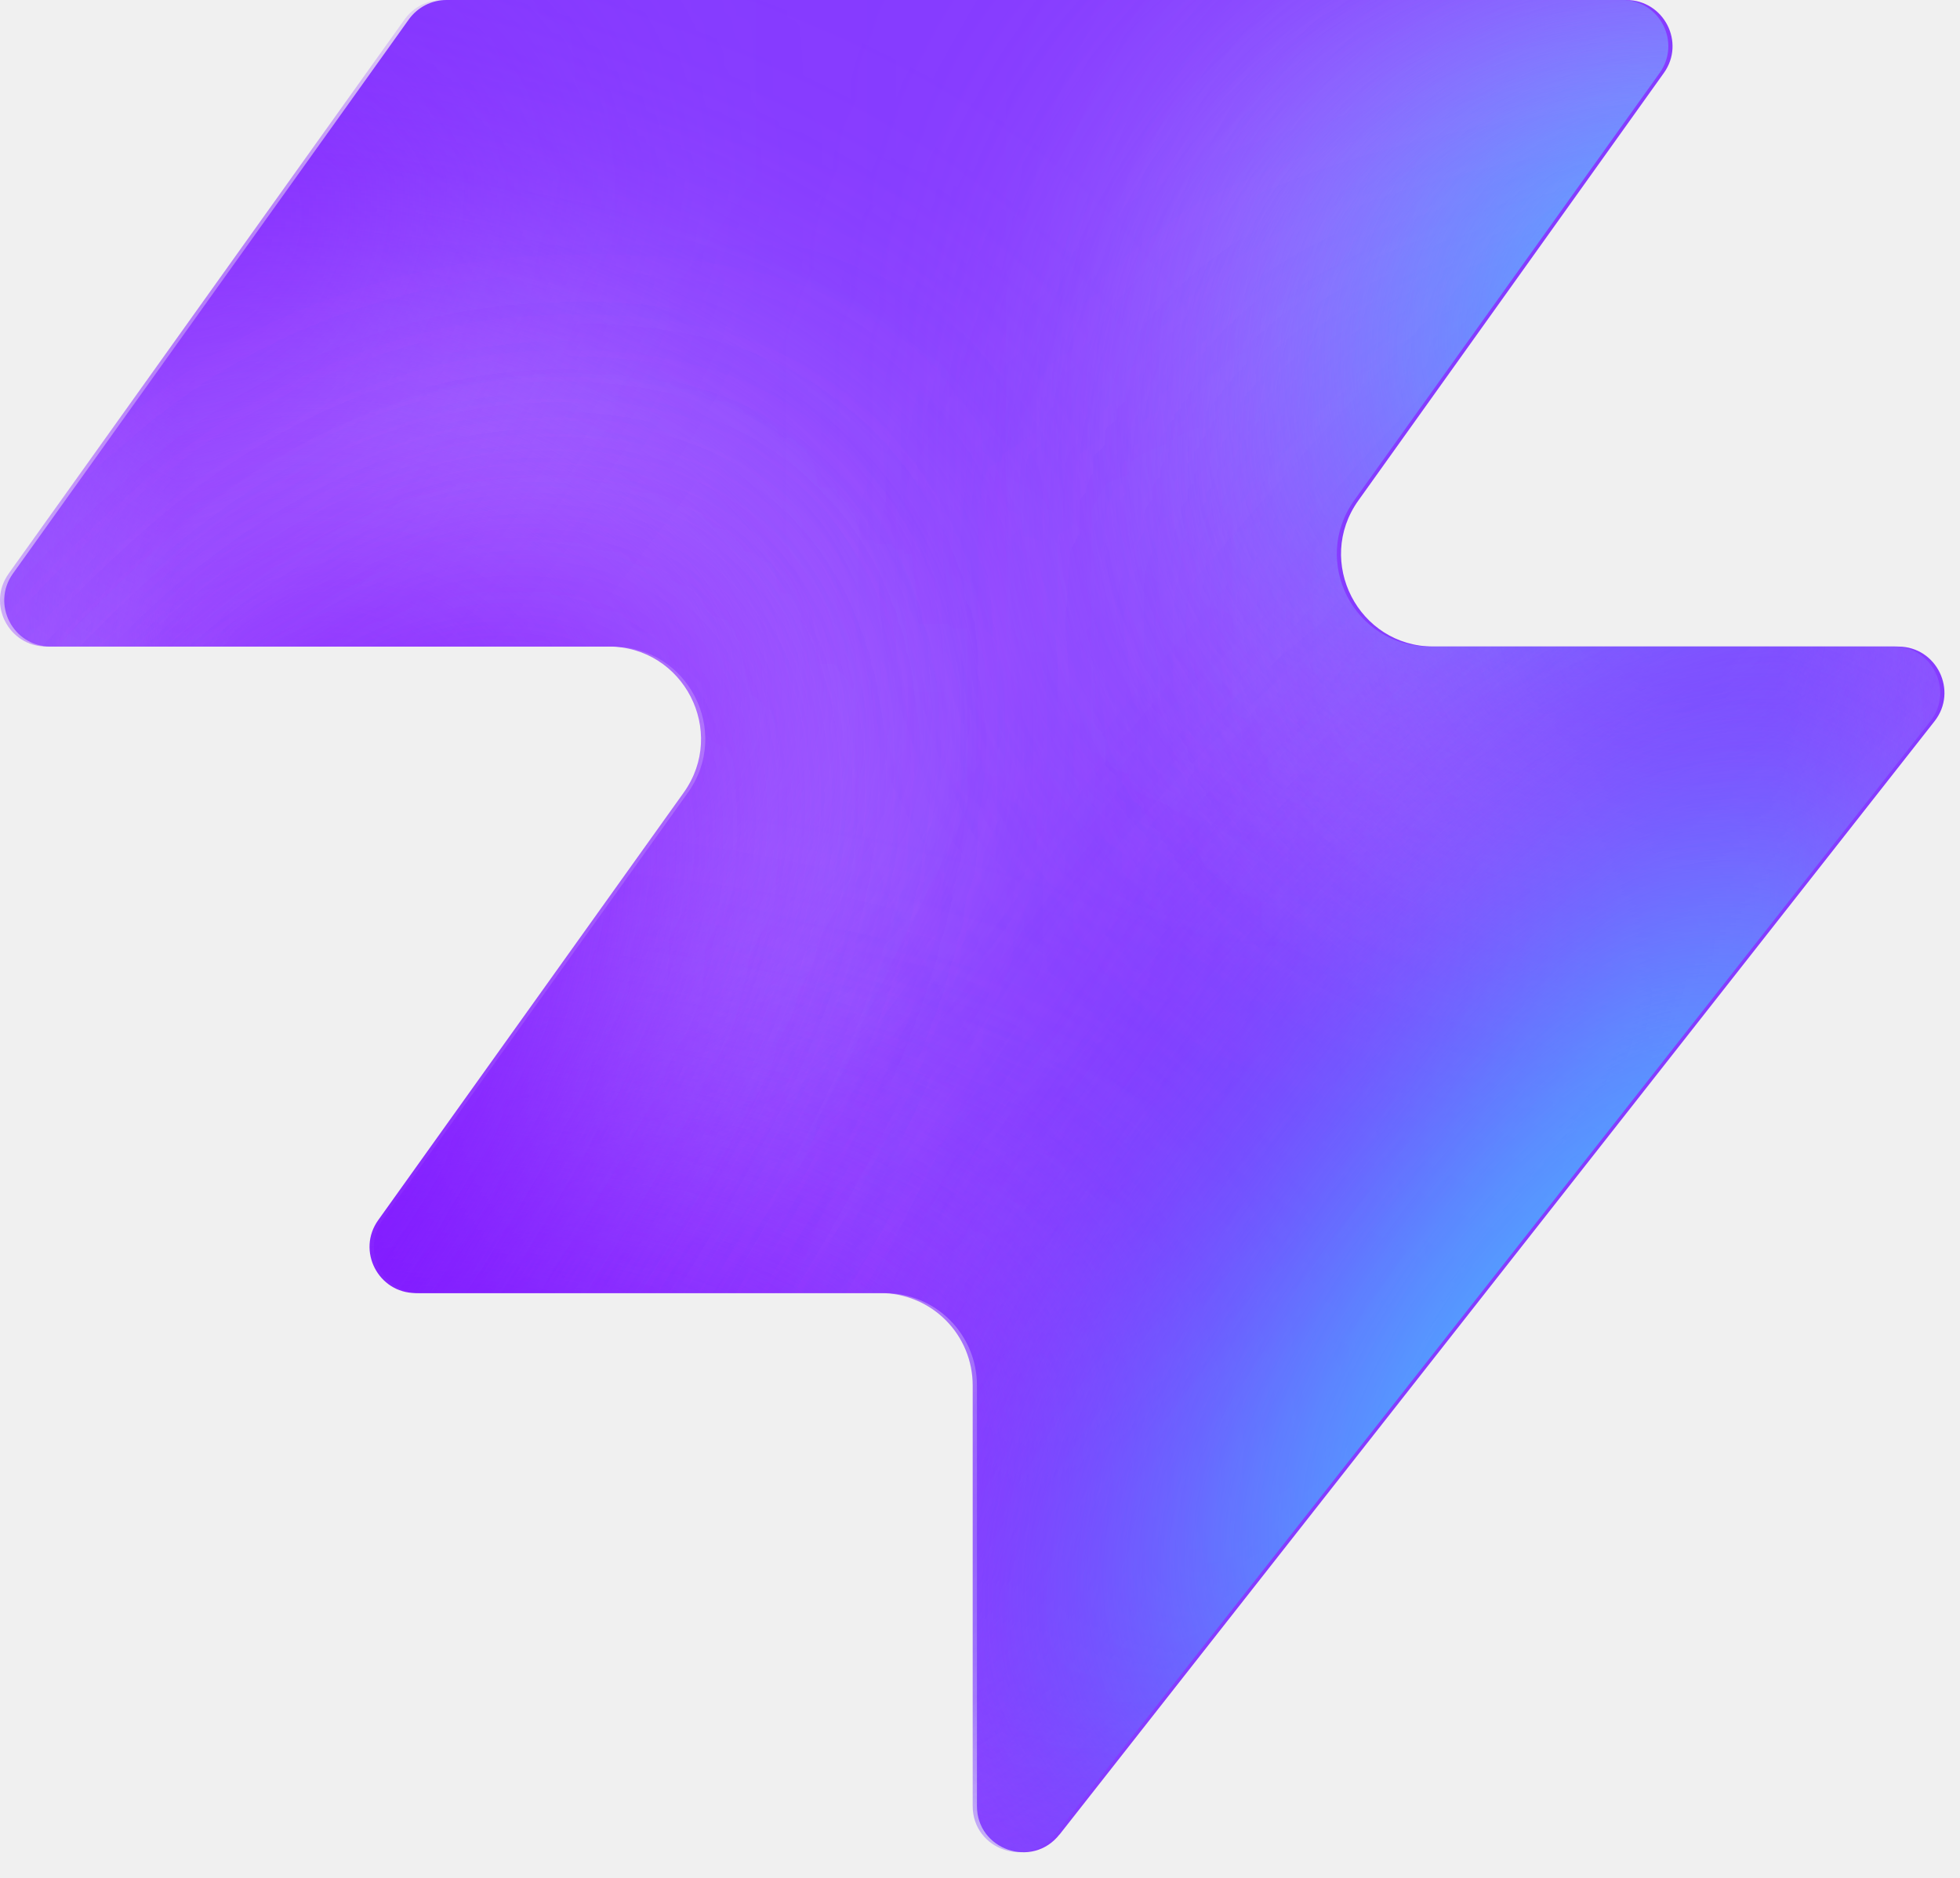
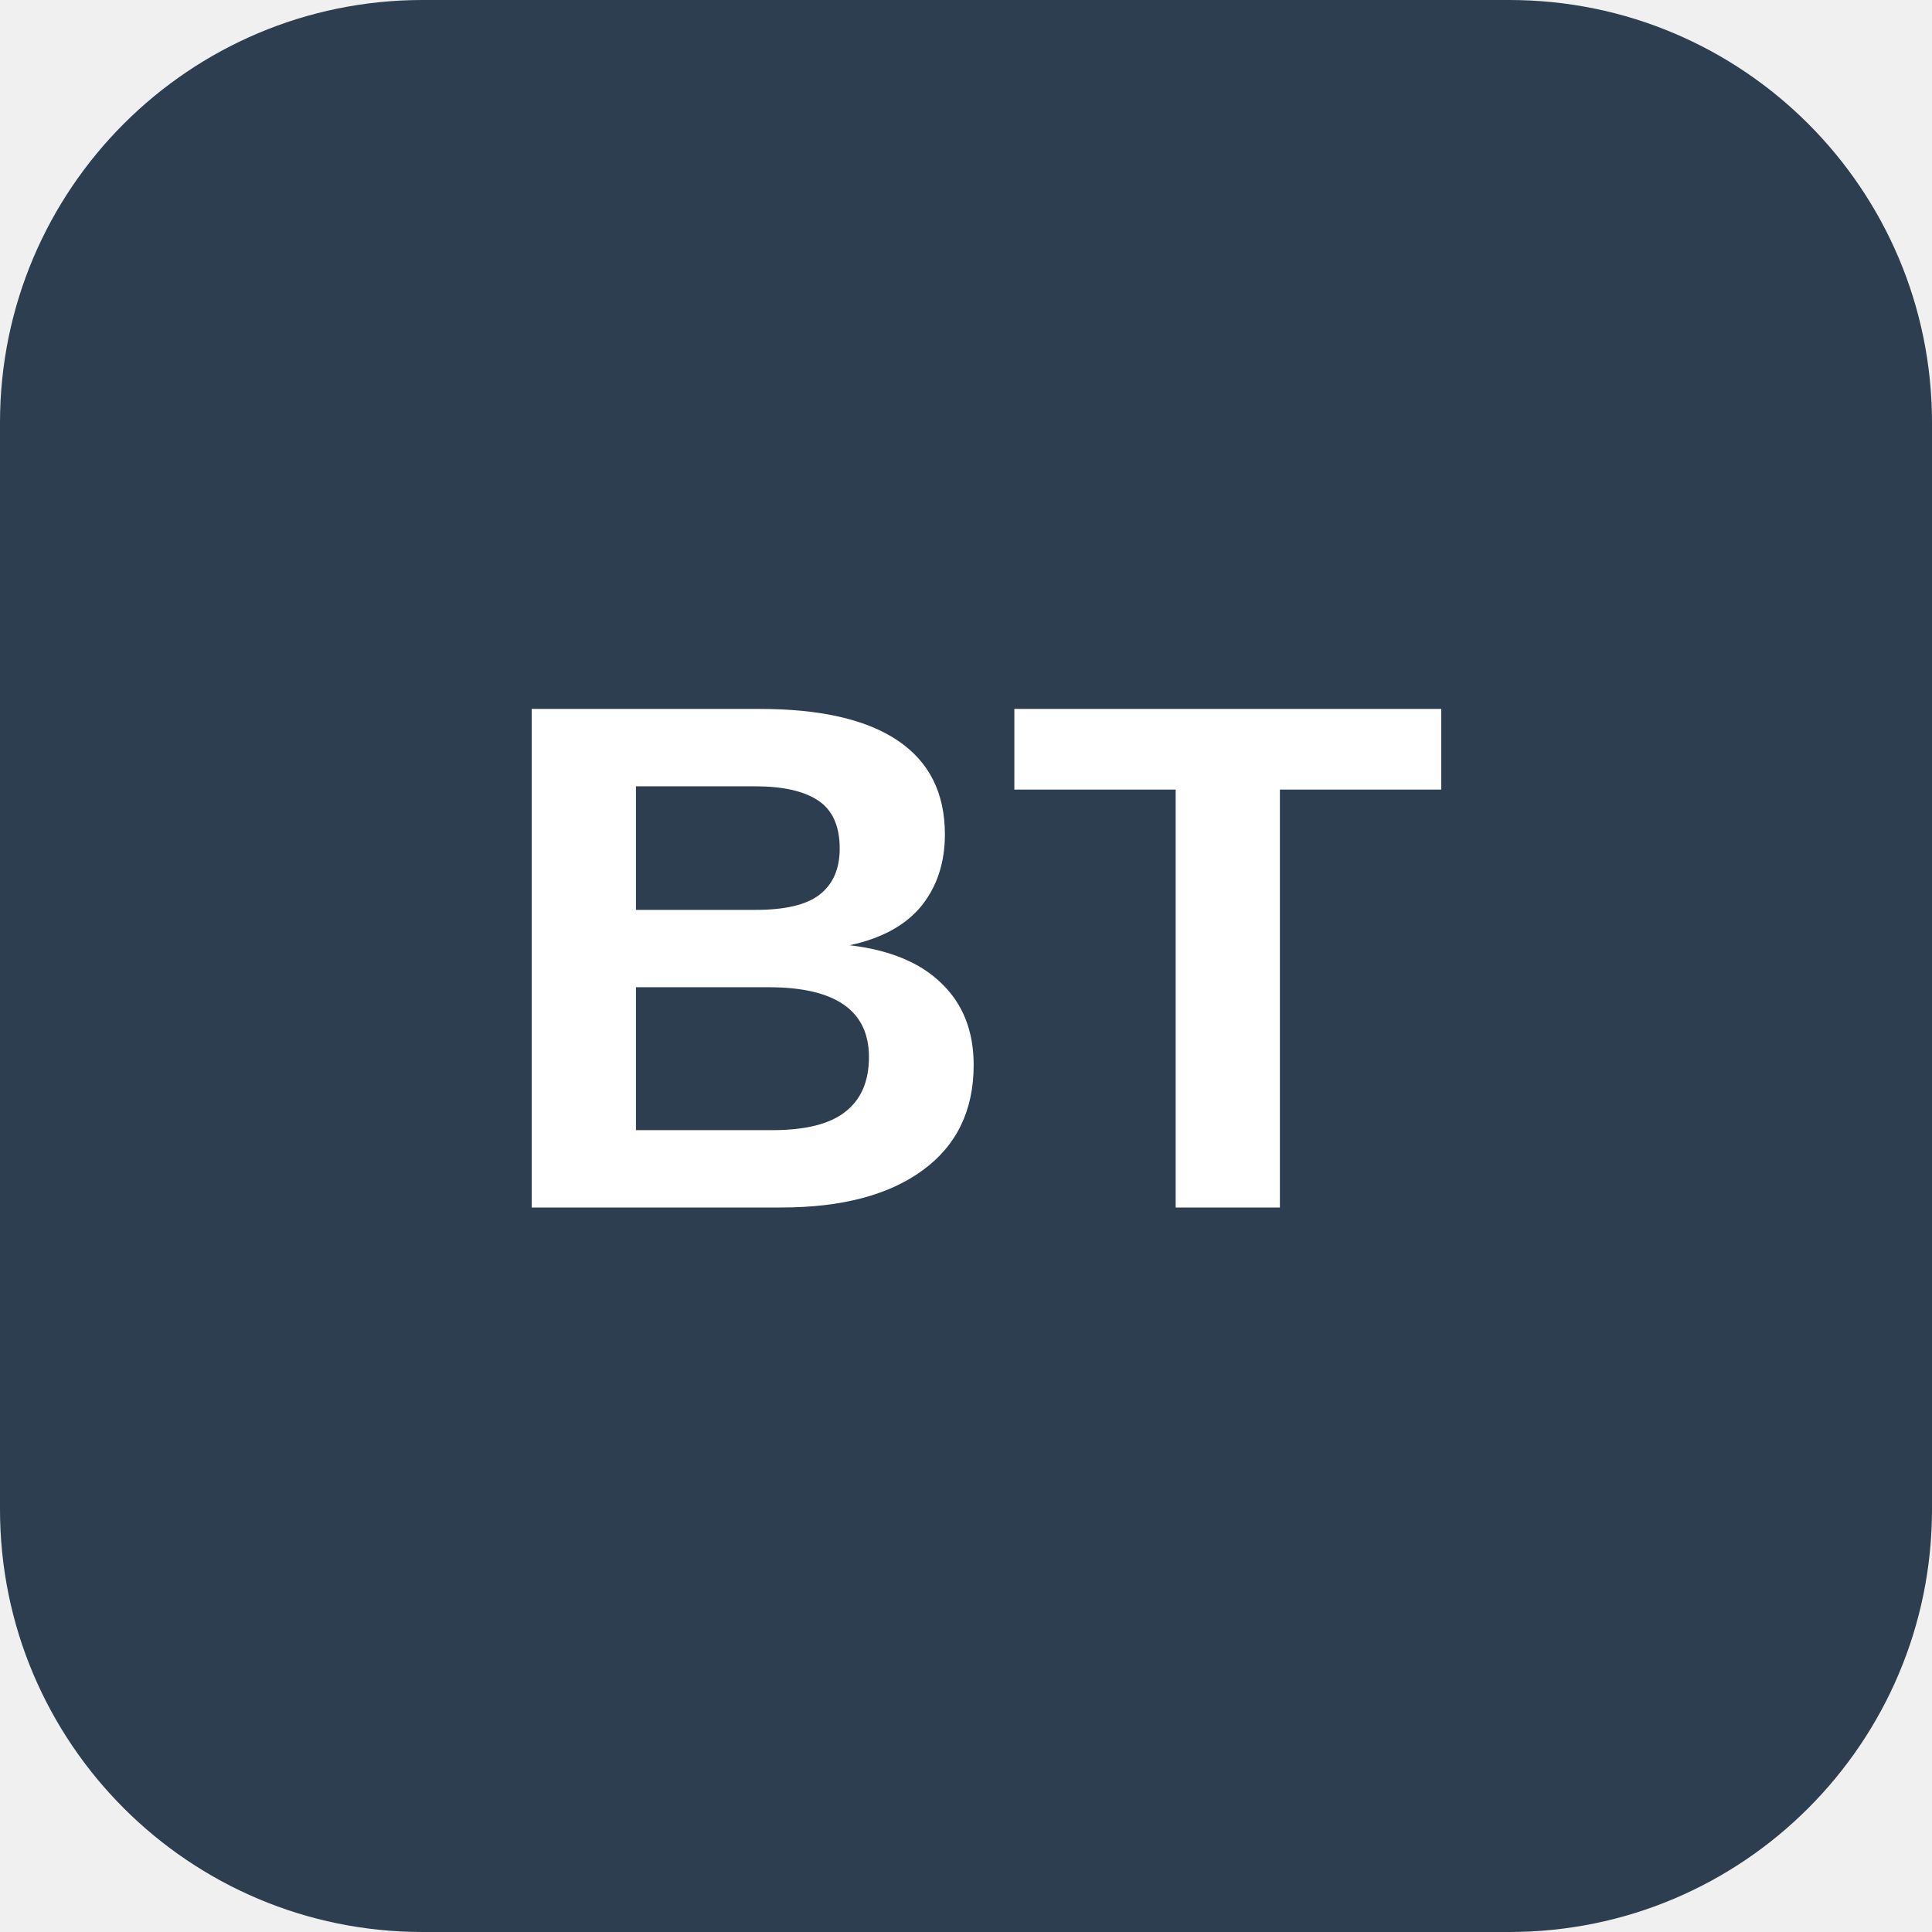
- <svg xmlns="http://www.w3.org/2000/svg" width="48" height="46" fill="none" viewBox="0 0 48 46">
-   <path fill="#863bff" d="M25.946 44.938c-.664.845-2.021.375-2.021-.698V33.937a2.26 2.26 0 0 0-2.262-2.262H10.287c-.92 0-1.456-1.04-.92-1.788l7.48-10.471c1.07-1.497 0-3.578-1.842-3.578H1.237c-.92 0-1.456-1.04-.92-1.788L10.013.474c.214-.297.556-.474.92-.474h28.894c.92 0 1.456 1.04.92 1.788l-7.48 10.471c-1.07 1.498 0 3.579 1.842 3.579h11.377c.943 0 1.473 1.088.89 1.83L25.947 44.94z" style="fill:#863bff;fill:color(display-p3 .525 .23 1);fill-opacity:1" />
-   <mask id="a" width="48" height="46" x="0" y="0" maskUnits="userSpaceOnUse" style="mask-type:alpha">
-     <path fill="#000" d="M25.842 44.938c-.664.844-2.021.375-2.021-.698V33.937a2.26 2.26 0 0 0-2.262-2.262H10.183c-.92 0-1.456-1.04-.92-1.788l7.48-10.471c1.07-1.498 0-3.579-1.842-3.579H1.133c-.92 0-1.456-1.04-.92-1.787L9.91.473c.214-.297.556-.474.92-.474h28.894c.92 0 1.456 1.04.92 1.788l-7.48 10.471c-1.07 1.498 0 3.578 1.842 3.578h11.377c.943 0 1.473 1.088.89 1.832L25.843 44.94z" style="fill:#000;fill-opacity:1" />
-   </mask>
-   <g mask="url(#a)">
-     <g filter="url(#b)">
-       <ellipse cx="5.508" cy="14.704" fill="#ede6ff" rx="5.508" ry="14.704" style="fill:#ede6ff;fill:color(display-p3 .927 .903 1);fill-opacity:1" transform="matrix(.00324 1 1 -.00324 -4.47 31.516)" />
-     </g>
-     <g filter="url(#c)">
-       <ellipse cx="10.399" cy="29.851" fill="#ede6ff" rx="10.399" ry="29.851" style="fill:#ede6ff;fill:color(display-p3 .927 .903 1);fill-opacity:1" transform="matrix(.00324 1 1 -.00324 -39.328 7.883)" />
-     </g>
-     <g filter="url(#d)">
-       <ellipse cx="5.508" cy="30.487" fill="#7e14ff" rx="5.508" ry="30.487" style="fill:#7e14ff;fill:color(display-p3 .492 .077 1);fill-opacity:1" transform="rotate(89.814 -25.913 -14.639)scale(1 -1)" />
-     </g>
-     <g filter="url(#e)">
-       <ellipse cx="5.508" cy="30.599" fill="#7e14ff" rx="5.508" ry="30.599" style="fill:#7e14ff;fill:color(display-p3 .492 .077 1);fill-opacity:1" transform="rotate(89.814 -32.644 -3.334)scale(1 -1)" />
-     </g>
-     <g filter="url(#f)">
-       <ellipse cx="5.508" cy="30.599" fill="#7e14ff" rx="5.508" ry="30.599" style="fill:#7e14ff;fill:color(display-p3 .492 .077 1);fill-opacity:1" transform="matrix(.00324 1 1 -.00324 -34.34 30.47)" />
-     </g>
-     <g filter="url(#g)">
-       <ellipse cx="14.072" cy="22.078" fill="#ede6ff" rx="14.072" ry="22.078" style="fill:#ede6ff;fill:color(display-p3 .927 .903 1);fill-opacity:1" transform="rotate(93.35 24.506 48.493)scale(-1 1)" />
-     </g>
-     <g filter="url(#h)">
-       <ellipse cx="3.47" cy="21.501" fill="#7e14ff" rx="3.47" ry="21.501" style="fill:#7e14ff;fill:color(display-p3 .492 .077 1);fill-opacity:1" transform="rotate(89.009 28.708 47.59)scale(-1 1)" />
-     </g>
-     <g filter="url(#i)">
-       <ellipse cx="3.47" cy="21.501" fill="#7e14ff" rx="3.47" ry="21.501" style="fill:#7e14ff;fill:color(display-p3 .492 .077 1);fill-opacity:1" transform="rotate(89.009 28.708 47.59)scale(-1 1)" />
-     </g>
-     <g filter="url(#j)">
-       <ellipse cx=".387" cy="8.972" fill="#7e14ff" rx="4.407" ry="29.108" style="fill:#7e14ff;fill:color(display-p3 .492 .077 1);fill-opacity:1" transform="rotate(39.51 .387 8.972)" />
-     </g>
-     <g filter="url(#k)">
-       <ellipse cx="47.523" cy="-6.092" fill="#7e14ff" rx="4.407" ry="29.108" style="fill:#7e14ff;fill:color(display-p3 .492 .077 1);fill-opacity:1" transform="rotate(37.892 47.523 -6.092)" />
-     </g>
-     <g filter="url(#l)">
-       <ellipse cx="41.412" cy="6.333" fill="#47bfff" rx="5.971" ry="9.665" style="fill:#47bfff;fill:color(display-p3 .28 .748 1);fill-opacity:1" transform="rotate(37.892 41.412 6.333)" />
-     </g>
-     <g filter="url(#m)">
-       <ellipse cx="-1.879" cy="38.332" fill="#7e14ff" rx="4.407" ry="29.108" style="fill:#7e14ff;fill:color(display-p3 .492 .077 1);fill-opacity:1" transform="rotate(37.892 -1.88 38.332)" />
-     </g>
-     <g filter="url(#n)">
-       <ellipse cx="-1.879" cy="38.332" fill="#7e14ff" rx="4.407" ry="29.108" style="fill:#7e14ff;fill:color(display-p3 .492 .077 1);fill-opacity:1" transform="rotate(37.892 -1.88 38.332)" />
-     </g>
-     <g filter="url(#o)">
-       <ellipse cx="35.651" cy="29.907" fill="#7e14ff" rx="4.407" ry="29.108" style="fill:#7e14ff;fill:color(display-p3 .492 .077 1);fill-opacity:1" transform="rotate(37.892 35.651 29.907)" />
-     </g>
-     <g filter="url(#p)">
-       <ellipse cx="38.418" cy="32.4" fill="#47bfff" rx="5.971" ry="15.297" style="fill:#47bfff;fill:color(display-p3 .28 .748 1);fill-opacity:1" transform="rotate(37.892 38.418 32.4)" />
-     </g>
-   </g>
-   <defs>
-     <filter id="b" width="60.045" height="41.654" x="-19.77" y="16.149" color-interpolation-filters="sRGB" filterUnits="userSpaceOnUse">
-       <feFlood flood-opacity="0" result="BackgroundImageFix" />
-       <feBlend in="SourceGraphic" in2="BackgroundImageFix" result="shape" />
-       <feGaussianBlur result="effect1_foregroundBlur_2002_17158" stdDeviation="7.659" />
-     </filter>
-     <filter id="c" width="90.34" height="51.437" x="-54.613" y="-7.533" color-interpolation-filters="sRGB" filterUnits="userSpaceOnUse">
-       <feFlood flood-opacity="0" result="BackgroundImageFix" />
-       <feBlend in="SourceGraphic" in2="BackgroundImageFix" result="shape" />
-       <feGaussianBlur result="effect1_foregroundBlur_2002_17158" stdDeviation="7.659" />
-     </filter>
-     <filter id="d" width="79.355" height="29.4" x="-49.64" y="2.03" color-interpolation-filters="sRGB" filterUnits="userSpaceOnUse">
-       <feFlood flood-opacity="0" result="BackgroundImageFix" />
-       <feBlend in="SourceGraphic" in2="BackgroundImageFix" result="shape" />
-       <feGaussianBlur result="effect1_foregroundBlur_2002_17158" stdDeviation="4.596" />
-     </filter>
-     <filter id="e" width="79.579" height="29.4" x="-45.045" y="20.029" color-interpolation-filters="sRGB" filterUnits="userSpaceOnUse">
-       <feFlood flood-opacity="0" result="BackgroundImageFix" />
-       <feBlend in="SourceGraphic" in2="BackgroundImageFix" result="shape" />
-       <feGaussianBlur result="effect1_foregroundBlur_2002_17158" stdDeviation="4.596" />
-     </filter>
-     <filter id="f" width="79.579" height="29.4" x="-43.513" y="21.178" color-interpolation-filters="sRGB" filterUnits="userSpaceOnUse">
-       <feFlood flood-opacity="0" result="BackgroundImageFix" />
-       <feBlend in="SourceGraphic" in2="BackgroundImageFix" result="shape" />
-       <feGaussianBlur result="effect1_foregroundBlur_2002_17158" stdDeviation="4.596" />
-     </filter>
-     <filter id="g" width="74.749" height="58.852" x="15.756" y="-17.901" color-interpolation-filters="sRGB" filterUnits="userSpaceOnUse">
-       <feFlood flood-opacity="0" result="BackgroundImageFix" />
-       <feBlend in="SourceGraphic" in2="BackgroundImageFix" result="shape" />
-       <feGaussianBlur result="effect1_foregroundBlur_2002_17158" stdDeviation="7.659" />
-     </filter>
-     <filter id="h" width="61.377" height="25.362" x="23.548" y="2.284" color-interpolation-filters="sRGB" filterUnits="userSpaceOnUse">
-       <feFlood flood-opacity="0" result="BackgroundImageFix" />
-       <feBlend in="SourceGraphic" in2="BackgroundImageFix" result="shape" />
-       <feGaussianBlur result="effect1_foregroundBlur_2002_17158" stdDeviation="4.596" />
-     </filter>
-     <filter id="i" width="61.377" height="25.362" x="23.548" y="2.284" color-interpolation-filters="sRGB" filterUnits="userSpaceOnUse">
-       <feFlood flood-opacity="0" result="BackgroundImageFix" />
-       <feBlend in="SourceGraphic" in2="BackgroundImageFix" result="shape" />
-       <feGaussianBlur result="effect1_foregroundBlur_2002_17158" stdDeviation="4.596" />
-     </filter>
-     <filter id="j" width="56.045" height="63.649" x="-27.636" y="-22.853" color-interpolation-filters="sRGB" filterUnits="userSpaceOnUse">
-       <feFlood flood-opacity="0" result="BackgroundImageFix" />
-       <feBlend in="SourceGraphic" in2="BackgroundImageFix" result="shape" />
-       <feGaussianBlur result="effect1_foregroundBlur_2002_17158" stdDeviation="4.596" />
-     </filter>
-     <filter id="k" width="54.814" height="64.646" x="20.116" y="-38.415" color-interpolation-filters="sRGB" filterUnits="userSpaceOnUse">
-       <feFlood flood-opacity="0" result="BackgroundImageFix" />
-       <feBlend in="SourceGraphic" in2="BackgroundImageFix" result="shape" />
-       <feGaussianBlur result="effect1_foregroundBlur_2002_17158" stdDeviation="4.596" />
-     </filter>
-     <filter id="l" width="33.541" height="35.313" x="24.641" y="-11.323" color-interpolation-filters="sRGB" filterUnits="userSpaceOnUse">
-       <feFlood flood-opacity="0" result="BackgroundImageFix" />
-       <feBlend in="SourceGraphic" in2="BackgroundImageFix" result="shape" />
-       <feGaussianBlur result="effect1_foregroundBlur_2002_17158" stdDeviation="4.596" />
-     </filter>
-     <filter id="m" width="54.814" height="64.646" x="-29.286" y="6.009" color-interpolation-filters="sRGB" filterUnits="userSpaceOnUse">
-       <feFlood flood-opacity="0" result="BackgroundImageFix" />
-       <feBlend in="SourceGraphic" in2="BackgroundImageFix" result="shape" />
-       <feGaussianBlur result="effect1_foregroundBlur_2002_17158" stdDeviation="4.596" />
-     </filter>
-     <filter id="n" width="54.814" height="64.646" x="-29.286" y="6.009" color-interpolation-filters="sRGB" filterUnits="userSpaceOnUse">
-       <feFlood flood-opacity="0" result="BackgroundImageFix" />
-       <feBlend in="SourceGraphic" in2="BackgroundImageFix" result="shape" />
-       <feGaussianBlur result="effect1_foregroundBlur_2002_17158" stdDeviation="4.596" />
-     </filter>
-     <filter id="o" width="54.814" height="64.646" x="8.244" y="-2.416" color-interpolation-filters="sRGB" filterUnits="userSpaceOnUse">
-       <feFlood flood-opacity="0" result="BackgroundImageFix" />
-       <feBlend in="SourceGraphic" in2="BackgroundImageFix" result="shape" />
-       <feGaussianBlur result="effect1_foregroundBlur_2002_17158" stdDeviation="4.596" />
-     </filter>
-     <filter id="p" width="39.409" height="43.623" x="18.713" y="10.588" color-interpolation-filters="sRGB" filterUnits="userSpaceOnUse">
-       <feFlood flood-opacity="0" result="BackgroundImageFix" />
-       <feBlend in="SourceGraphic" in2="BackgroundImageFix" result="shape" />
-       <feGaussianBlur result="effect1_foregroundBlur_2002_17158" stdDeviation="4.596" />
-     </filter>
-   </defs>
+ <svg xmlns="http://www.w3.org/2000/svg" viewBox="0 0 64 64">
+   <rect width="64" height="64" rx="14" fill="#2C3E50" />
+   <text x="32" y="40" text-anchor="middle" fill="#fff" font-family="Arial, sans-serif" font-size="24" font-weight="700">BT</text>
</svg>
